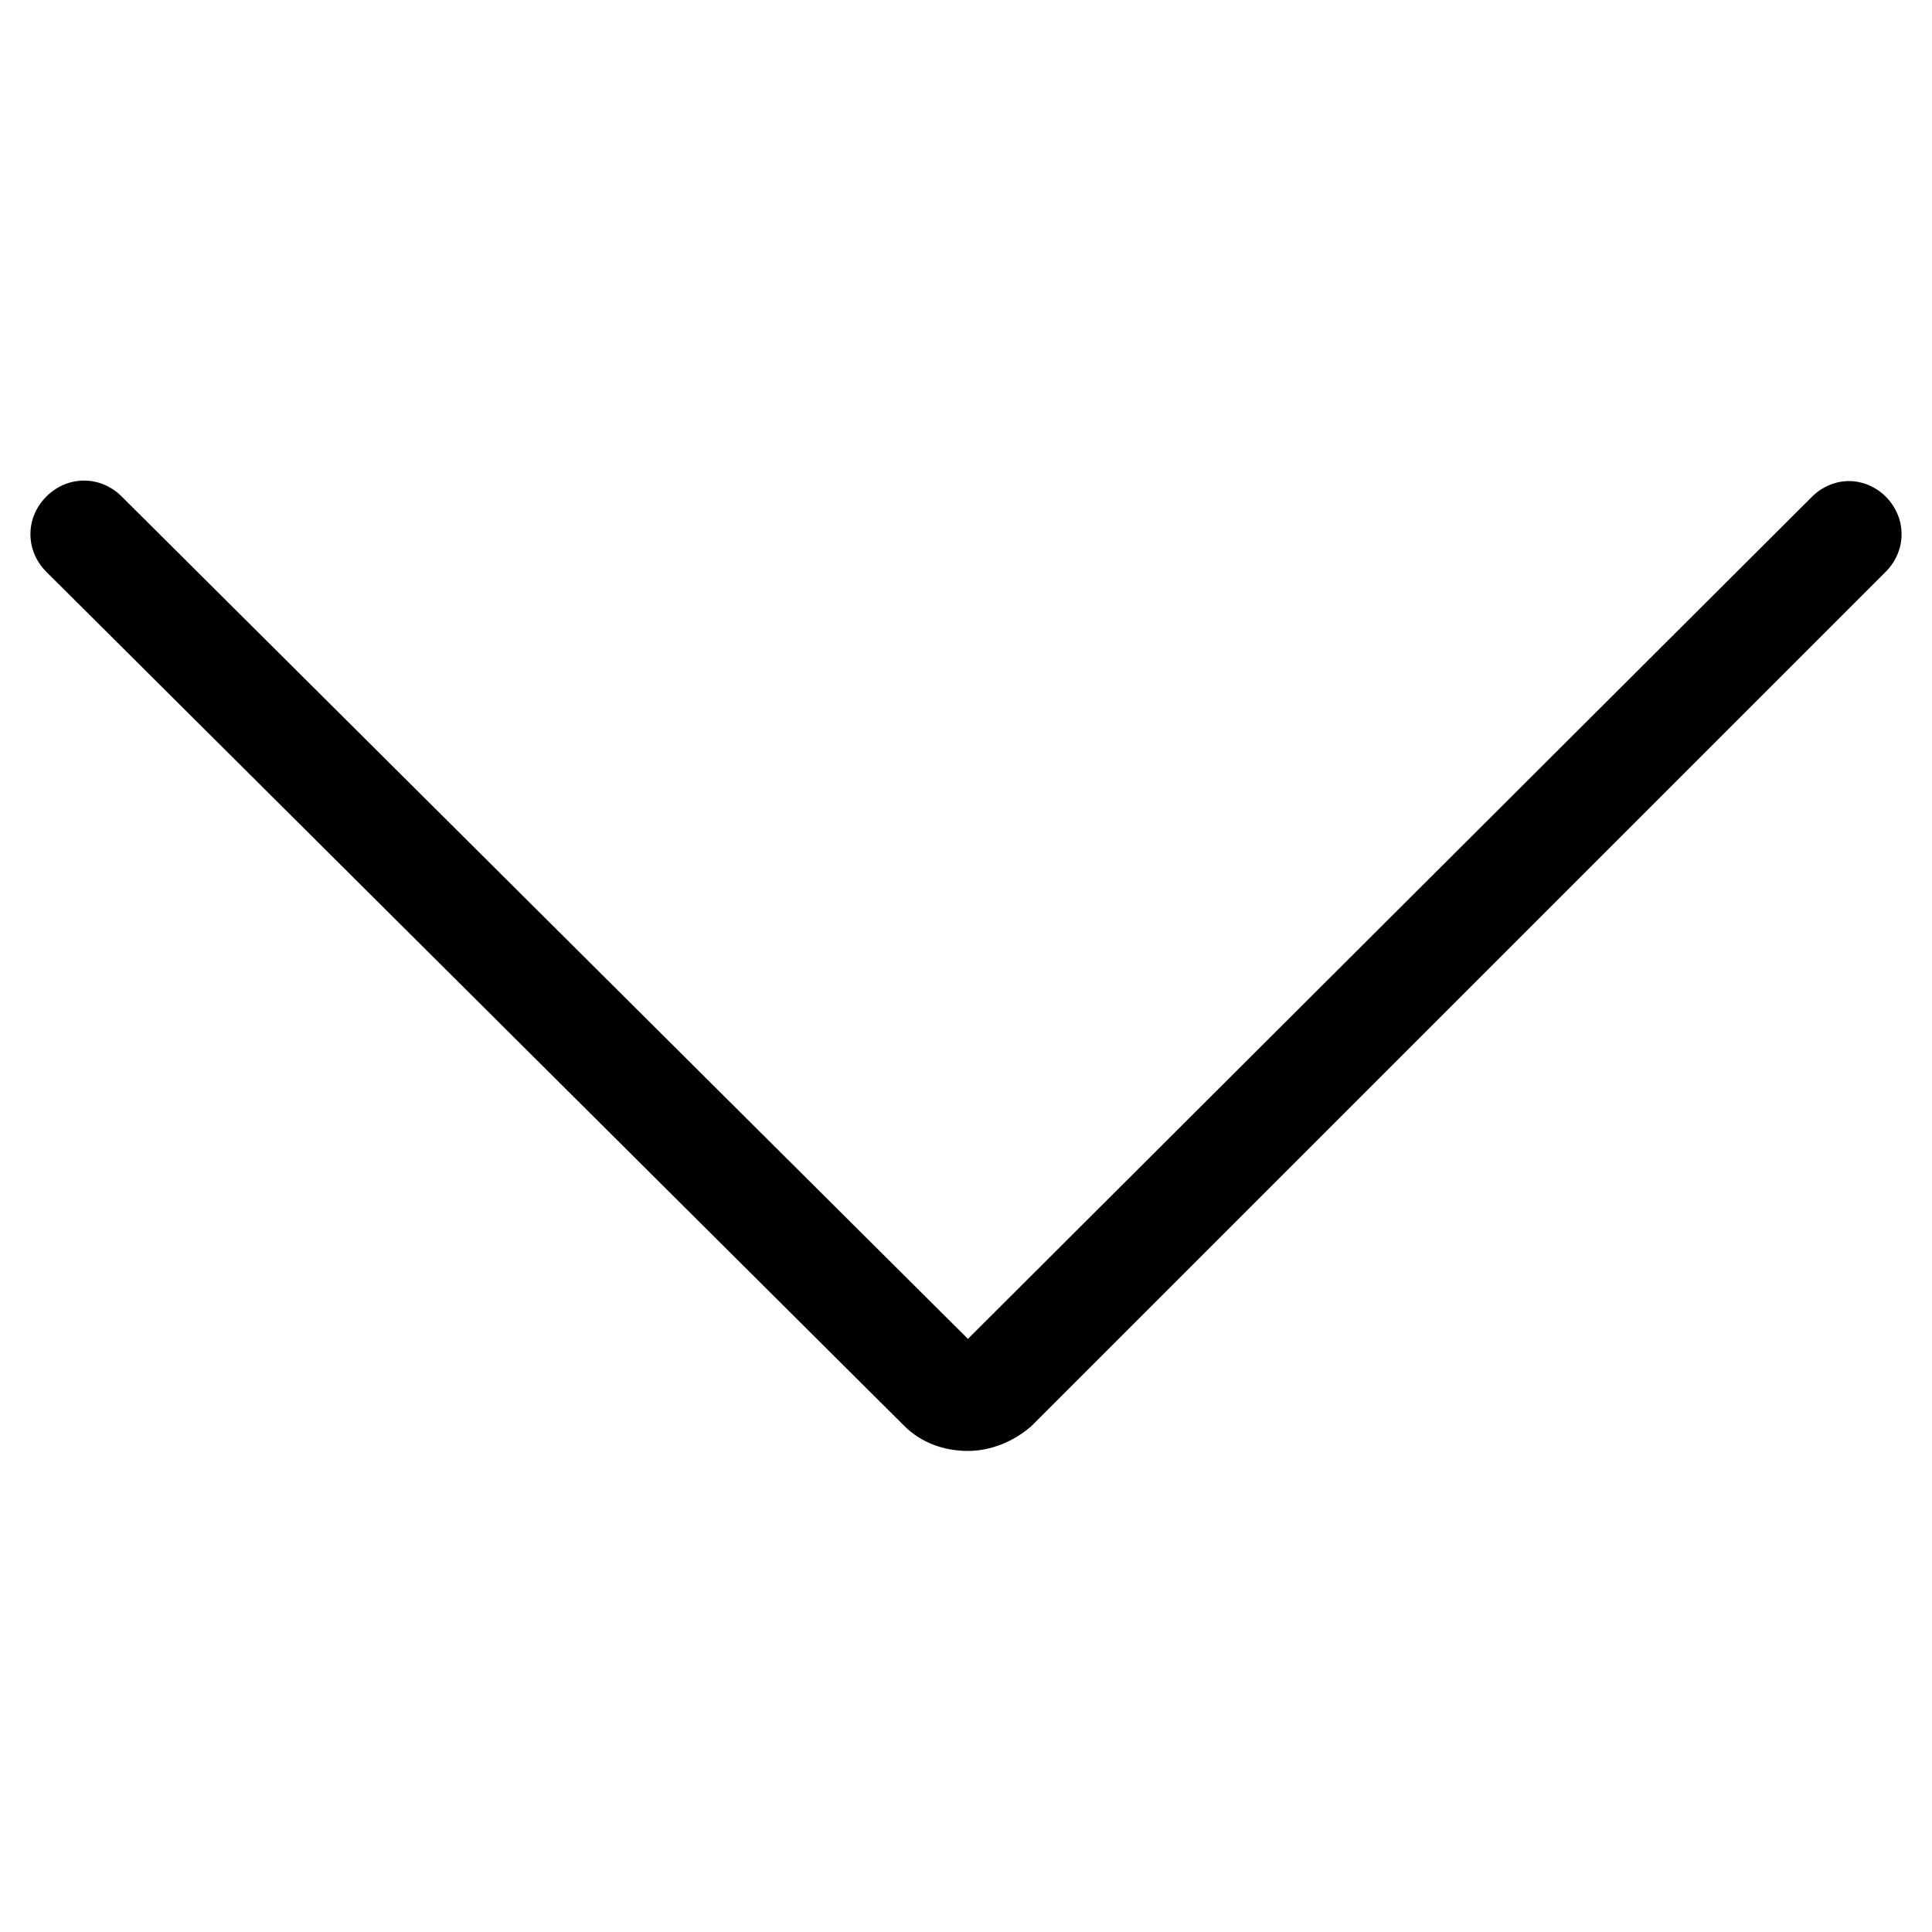
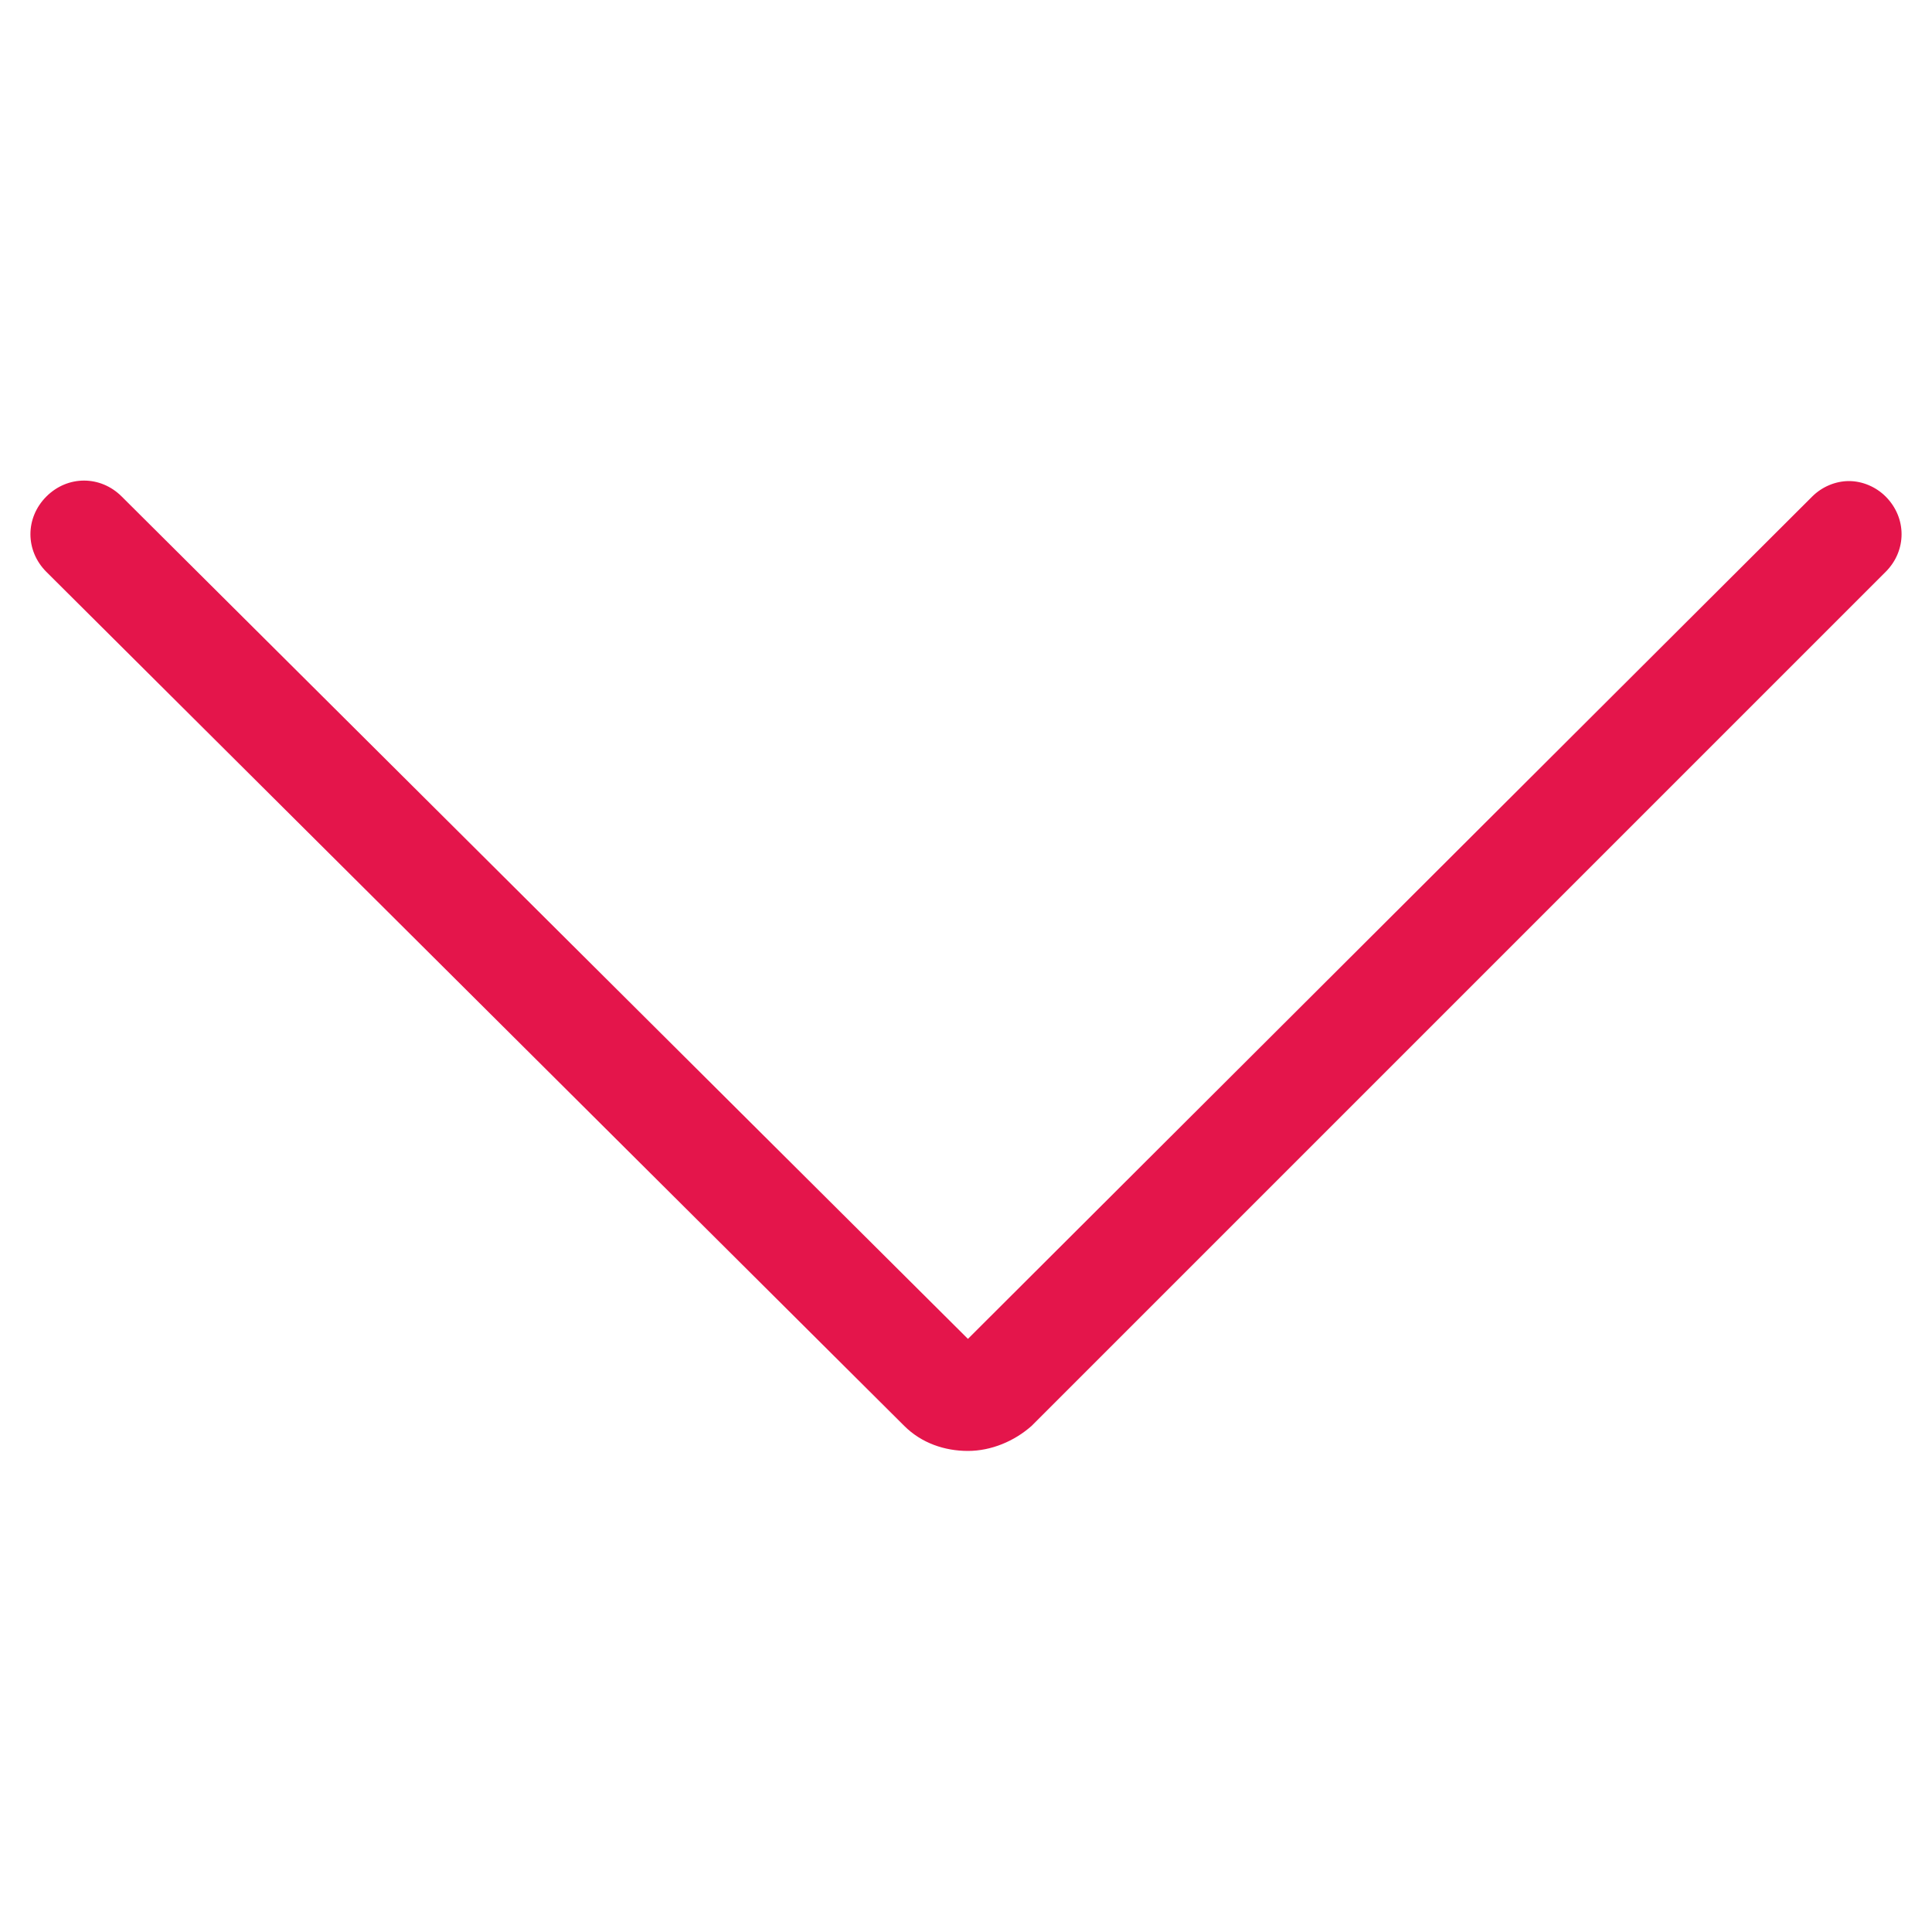
<svg xmlns="http://www.w3.org/2000/svg" version="1.1" id="Layer_2_1_" x="0px" y="0px" viewBox="0 0 100 100" style="enable-background:new 0 0 100 100;" xml:space="preserve">
-   <path d="M2.4,29.6l44.4,44.2c0.9,0.9,2.1,1.3,3.3,1.3c1.2,0,2.4-0.5,3.3-1.3l44.2-44.2c1.1-1.1,1.1-2.8,0-3.9  c-0.5-0.5-1.2-0.8-1.9-0.8c-0.7,0-1.4,0.3-1.9,0.8L50.1,69.3L6.3,25.7c-1.1-1.1-2.8-1.1-3.9,0C1.3,26.8,1.3,28.5,2.4,29.6z" />
+   <defs id="defs1" />
+   <path d="M2.4,29.6l44.4,44.2c0.9,0.9,2.1,1.3,3.3,1.3c1.2,0,2.4-0.5,3.3-1.3l44.2-44.2c1.1-1.1,1.1-2.8,0-3.9  c-0.5-0.5-1.2-0.8-1.9-0.8c-0.7,0-1.4,0.3-1.9,0.8L50.1,69.3L6.3,25.7c-1.1-1.1-2.8-1.1-3.9,0C1.3,26.8,1.3,28.5,2.4,29.6z" id="path1" style="fill:#e4154b;fill-opacity:1" />
</svg>
